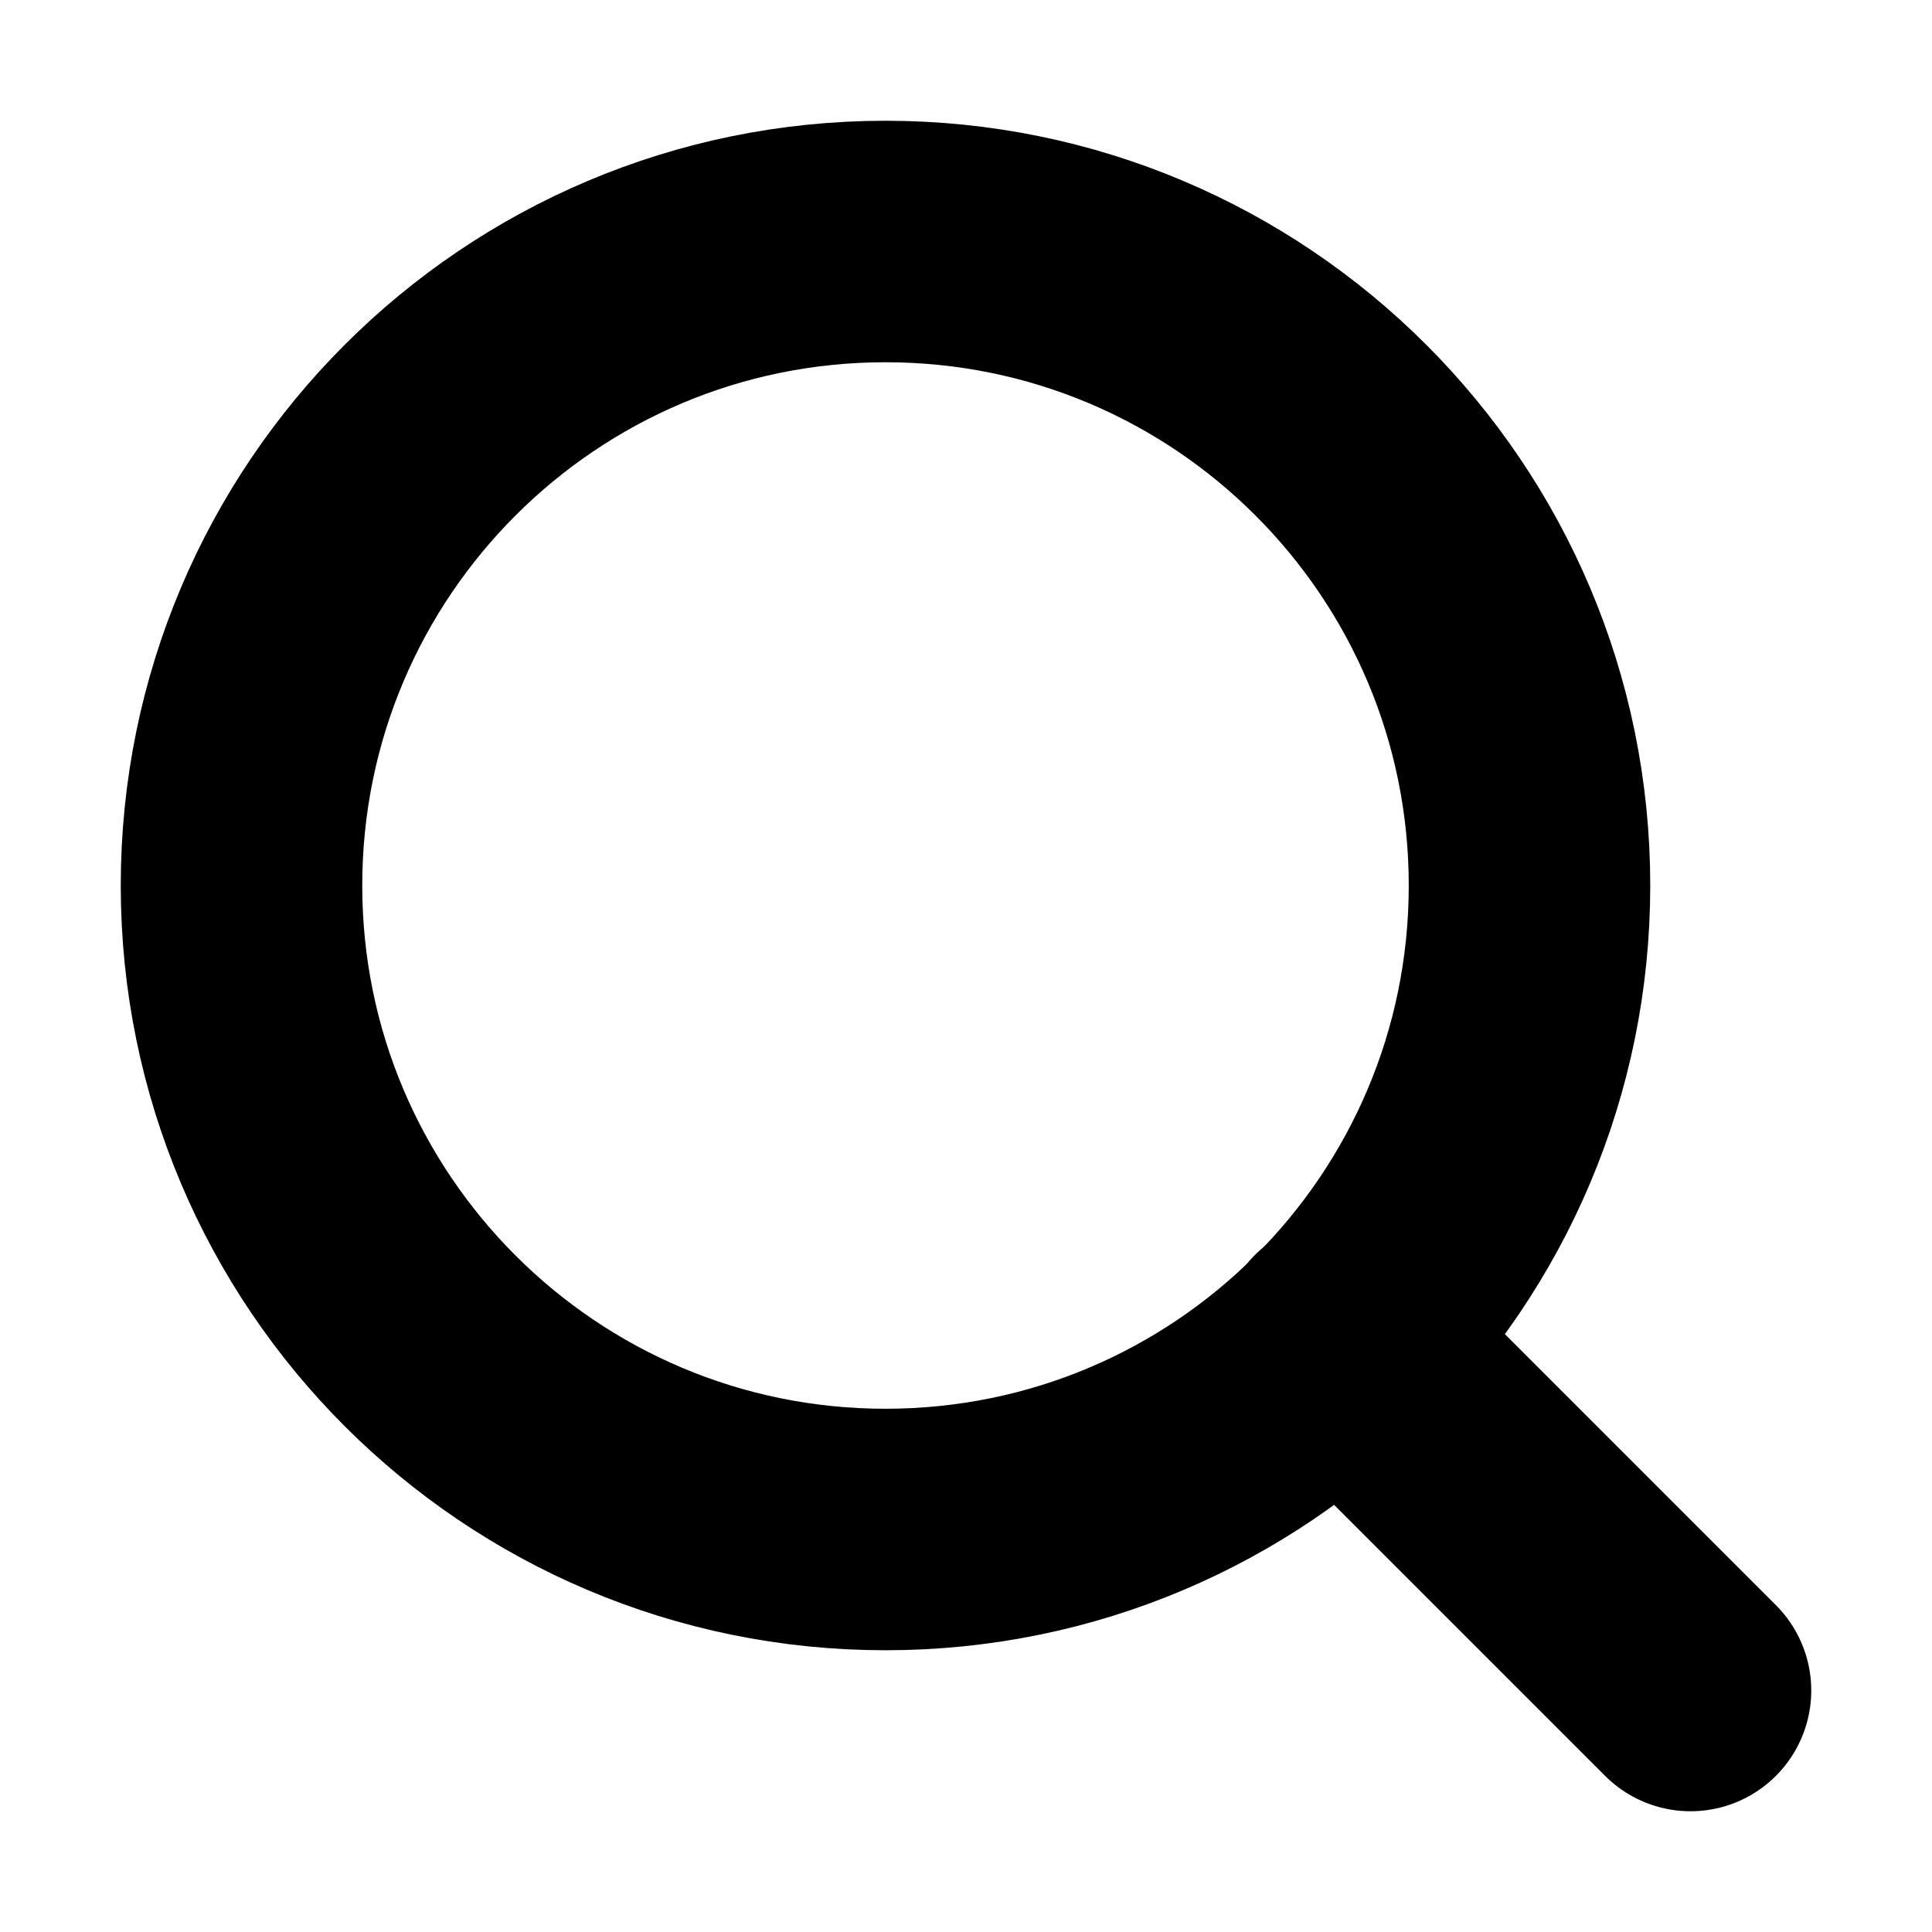
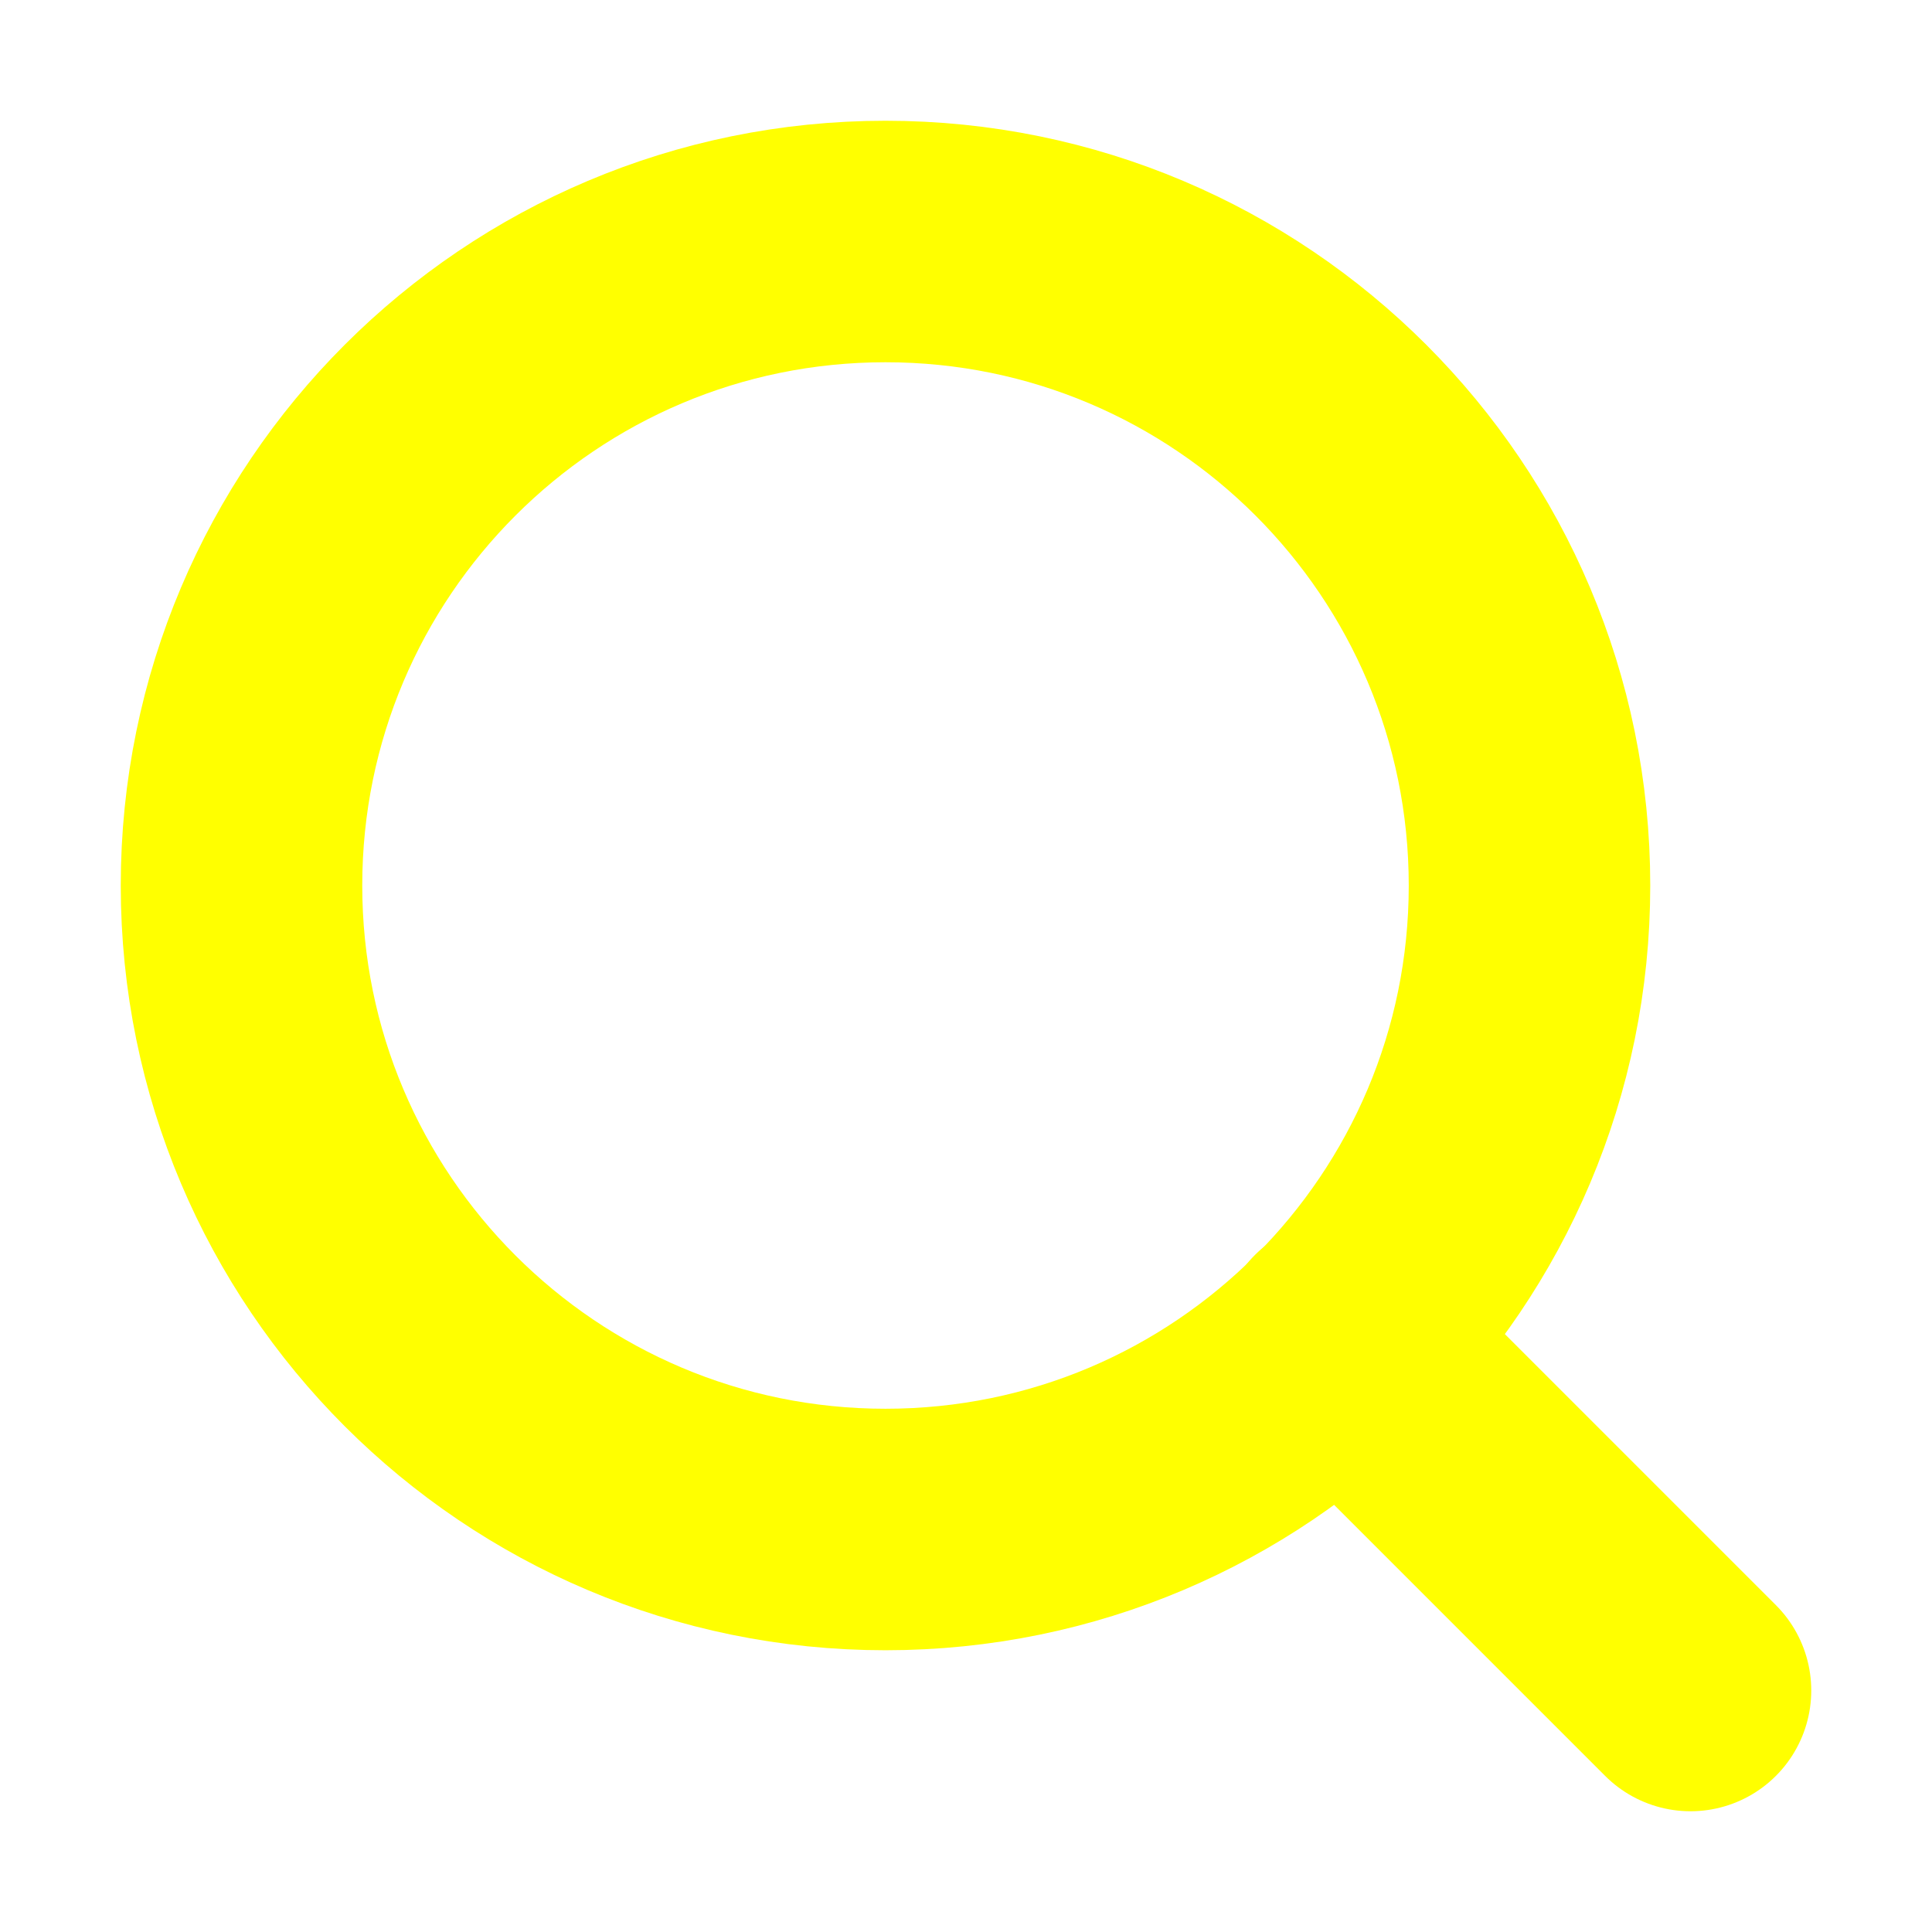
- <svg xmlns="http://www.w3.org/2000/svg" width="22" height="22" viewBox="0 0 24 24" fill="none" stroke="currentColor" stroke-width="3" stroke-linecap="round" stroke-linejoin="round" class="feather feather-search">
+ <svg xmlns="http://www.w3.org/2000/svg" width="22" height="22" viewBox="0 0 24 24" fill="none" stroke="yellow" stroke-width="3" stroke-linecap="round" stroke-linejoin="round" class="feather feather-search">
  <circle cx="11" cy="11" r="8" />
  <line x1="21" y1="21" x2="16.65" y2="16.65" />
</svg>
